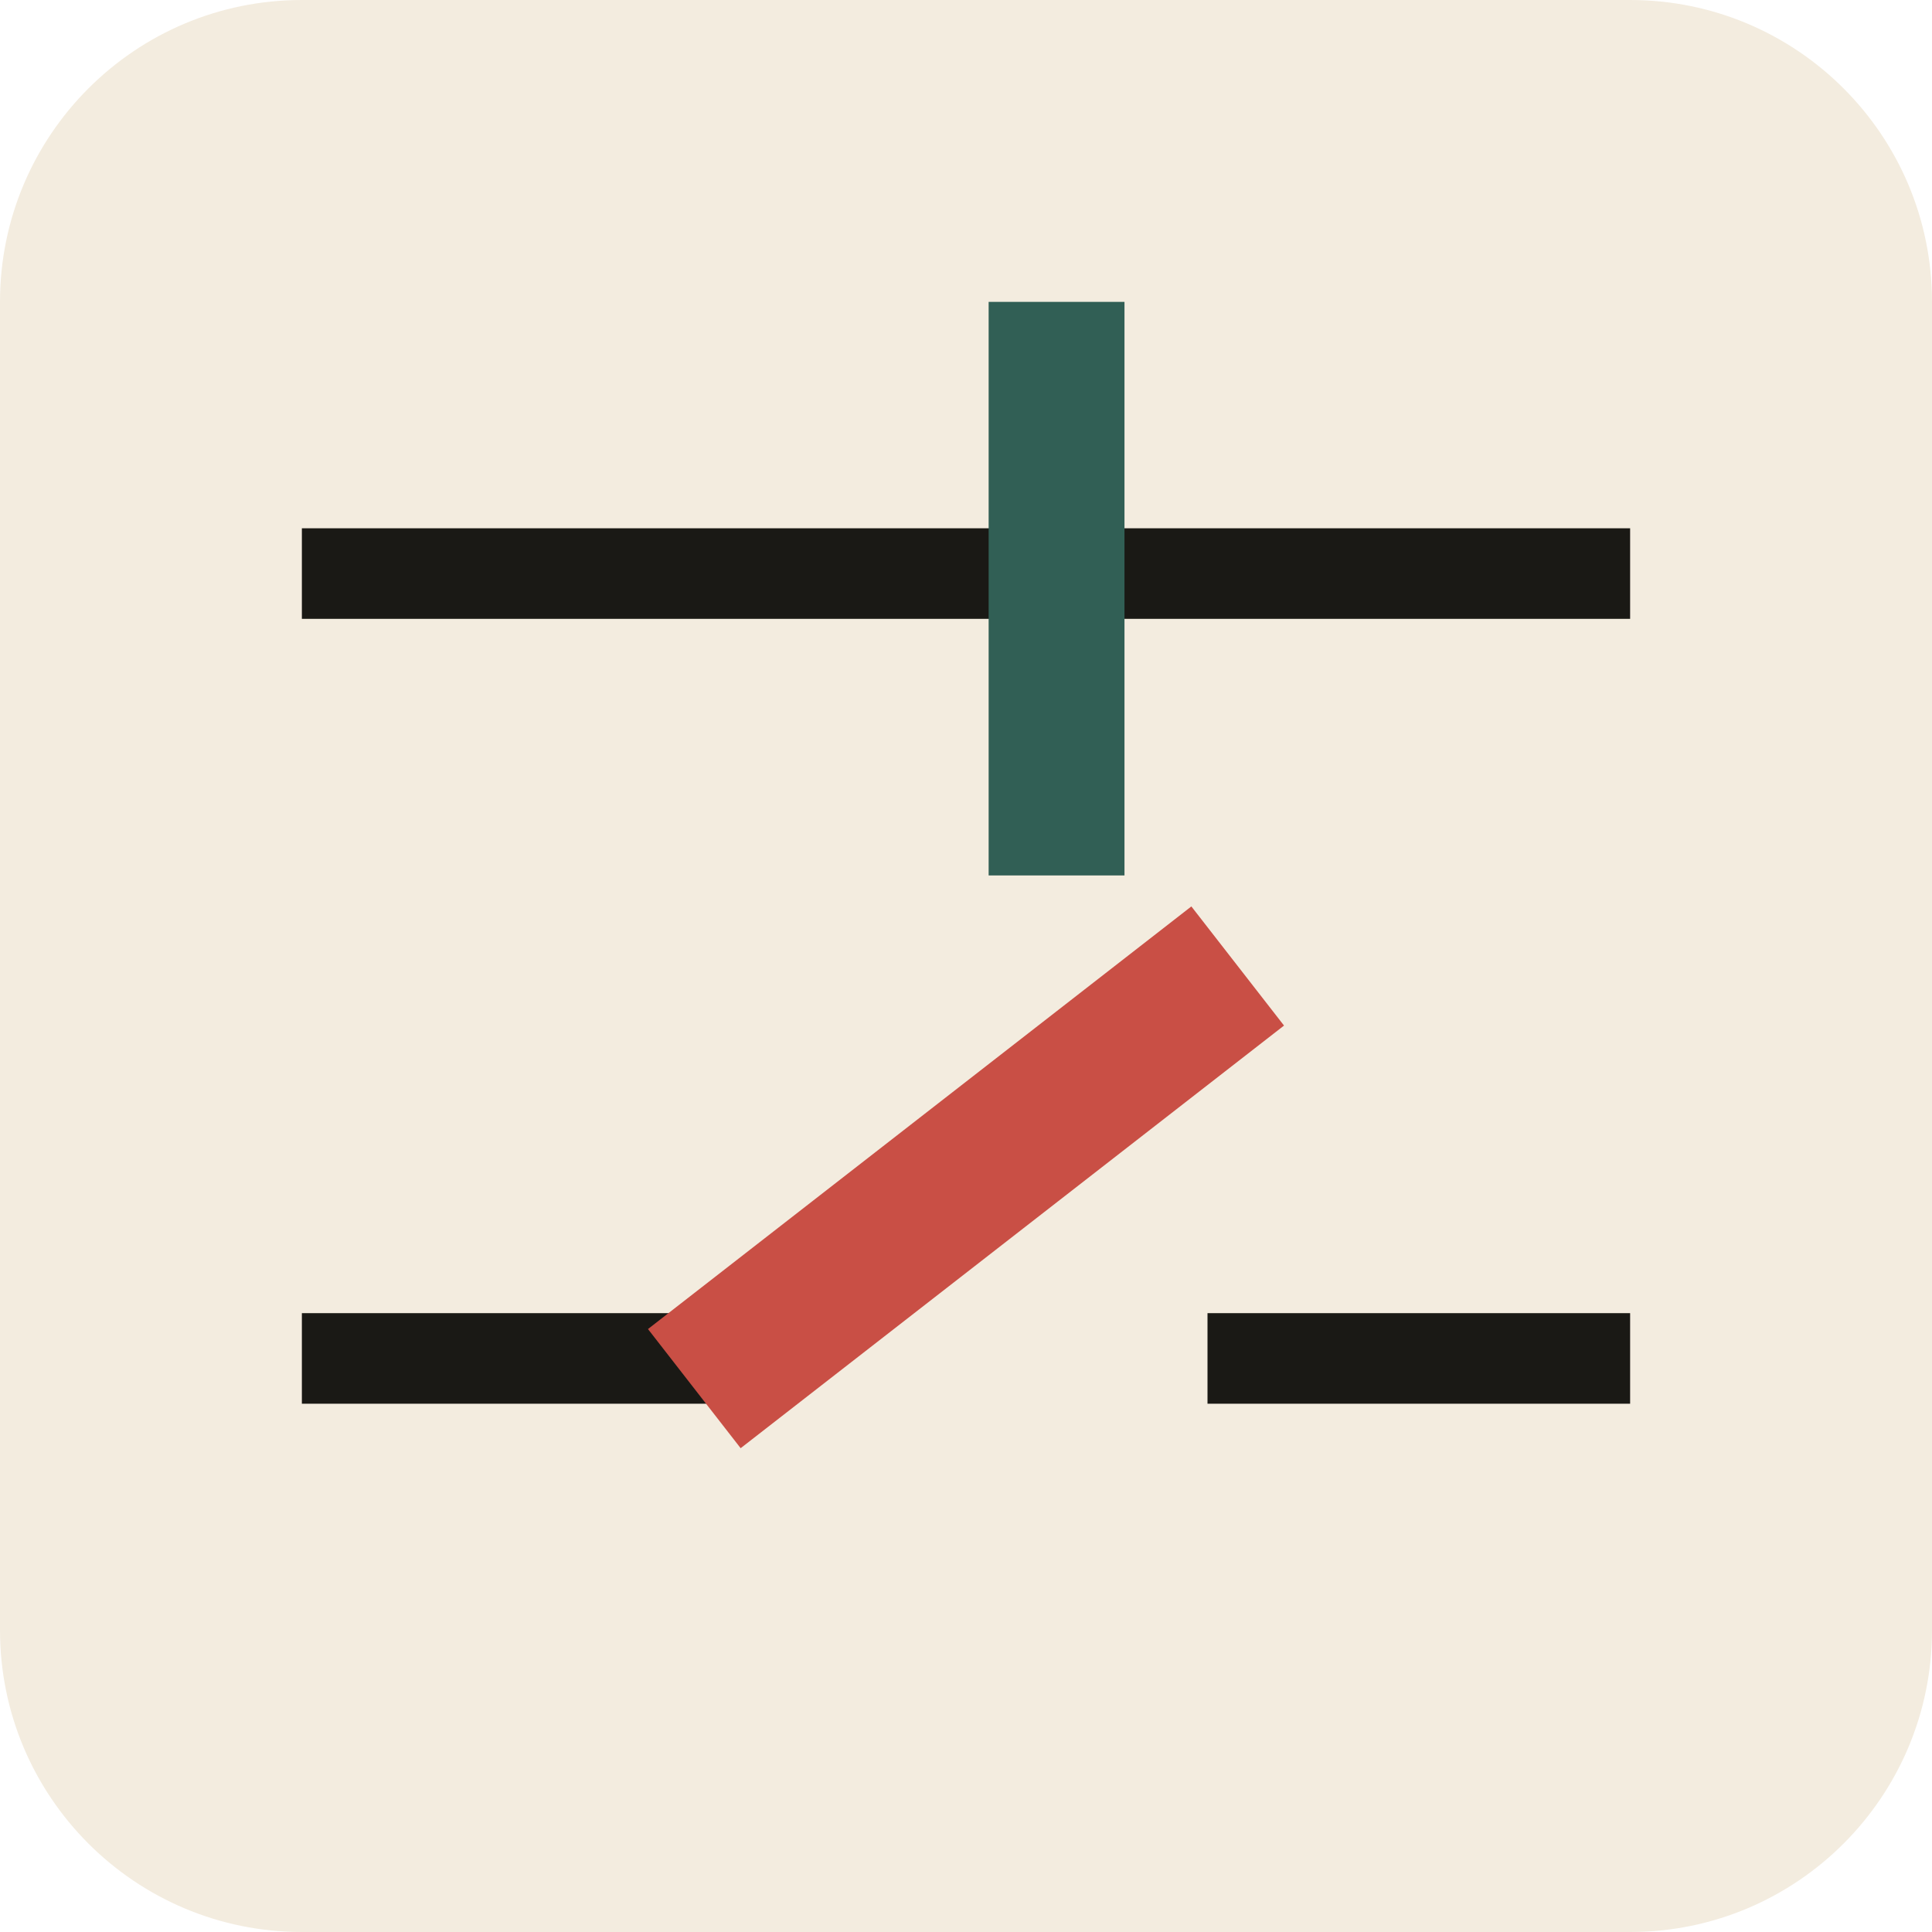
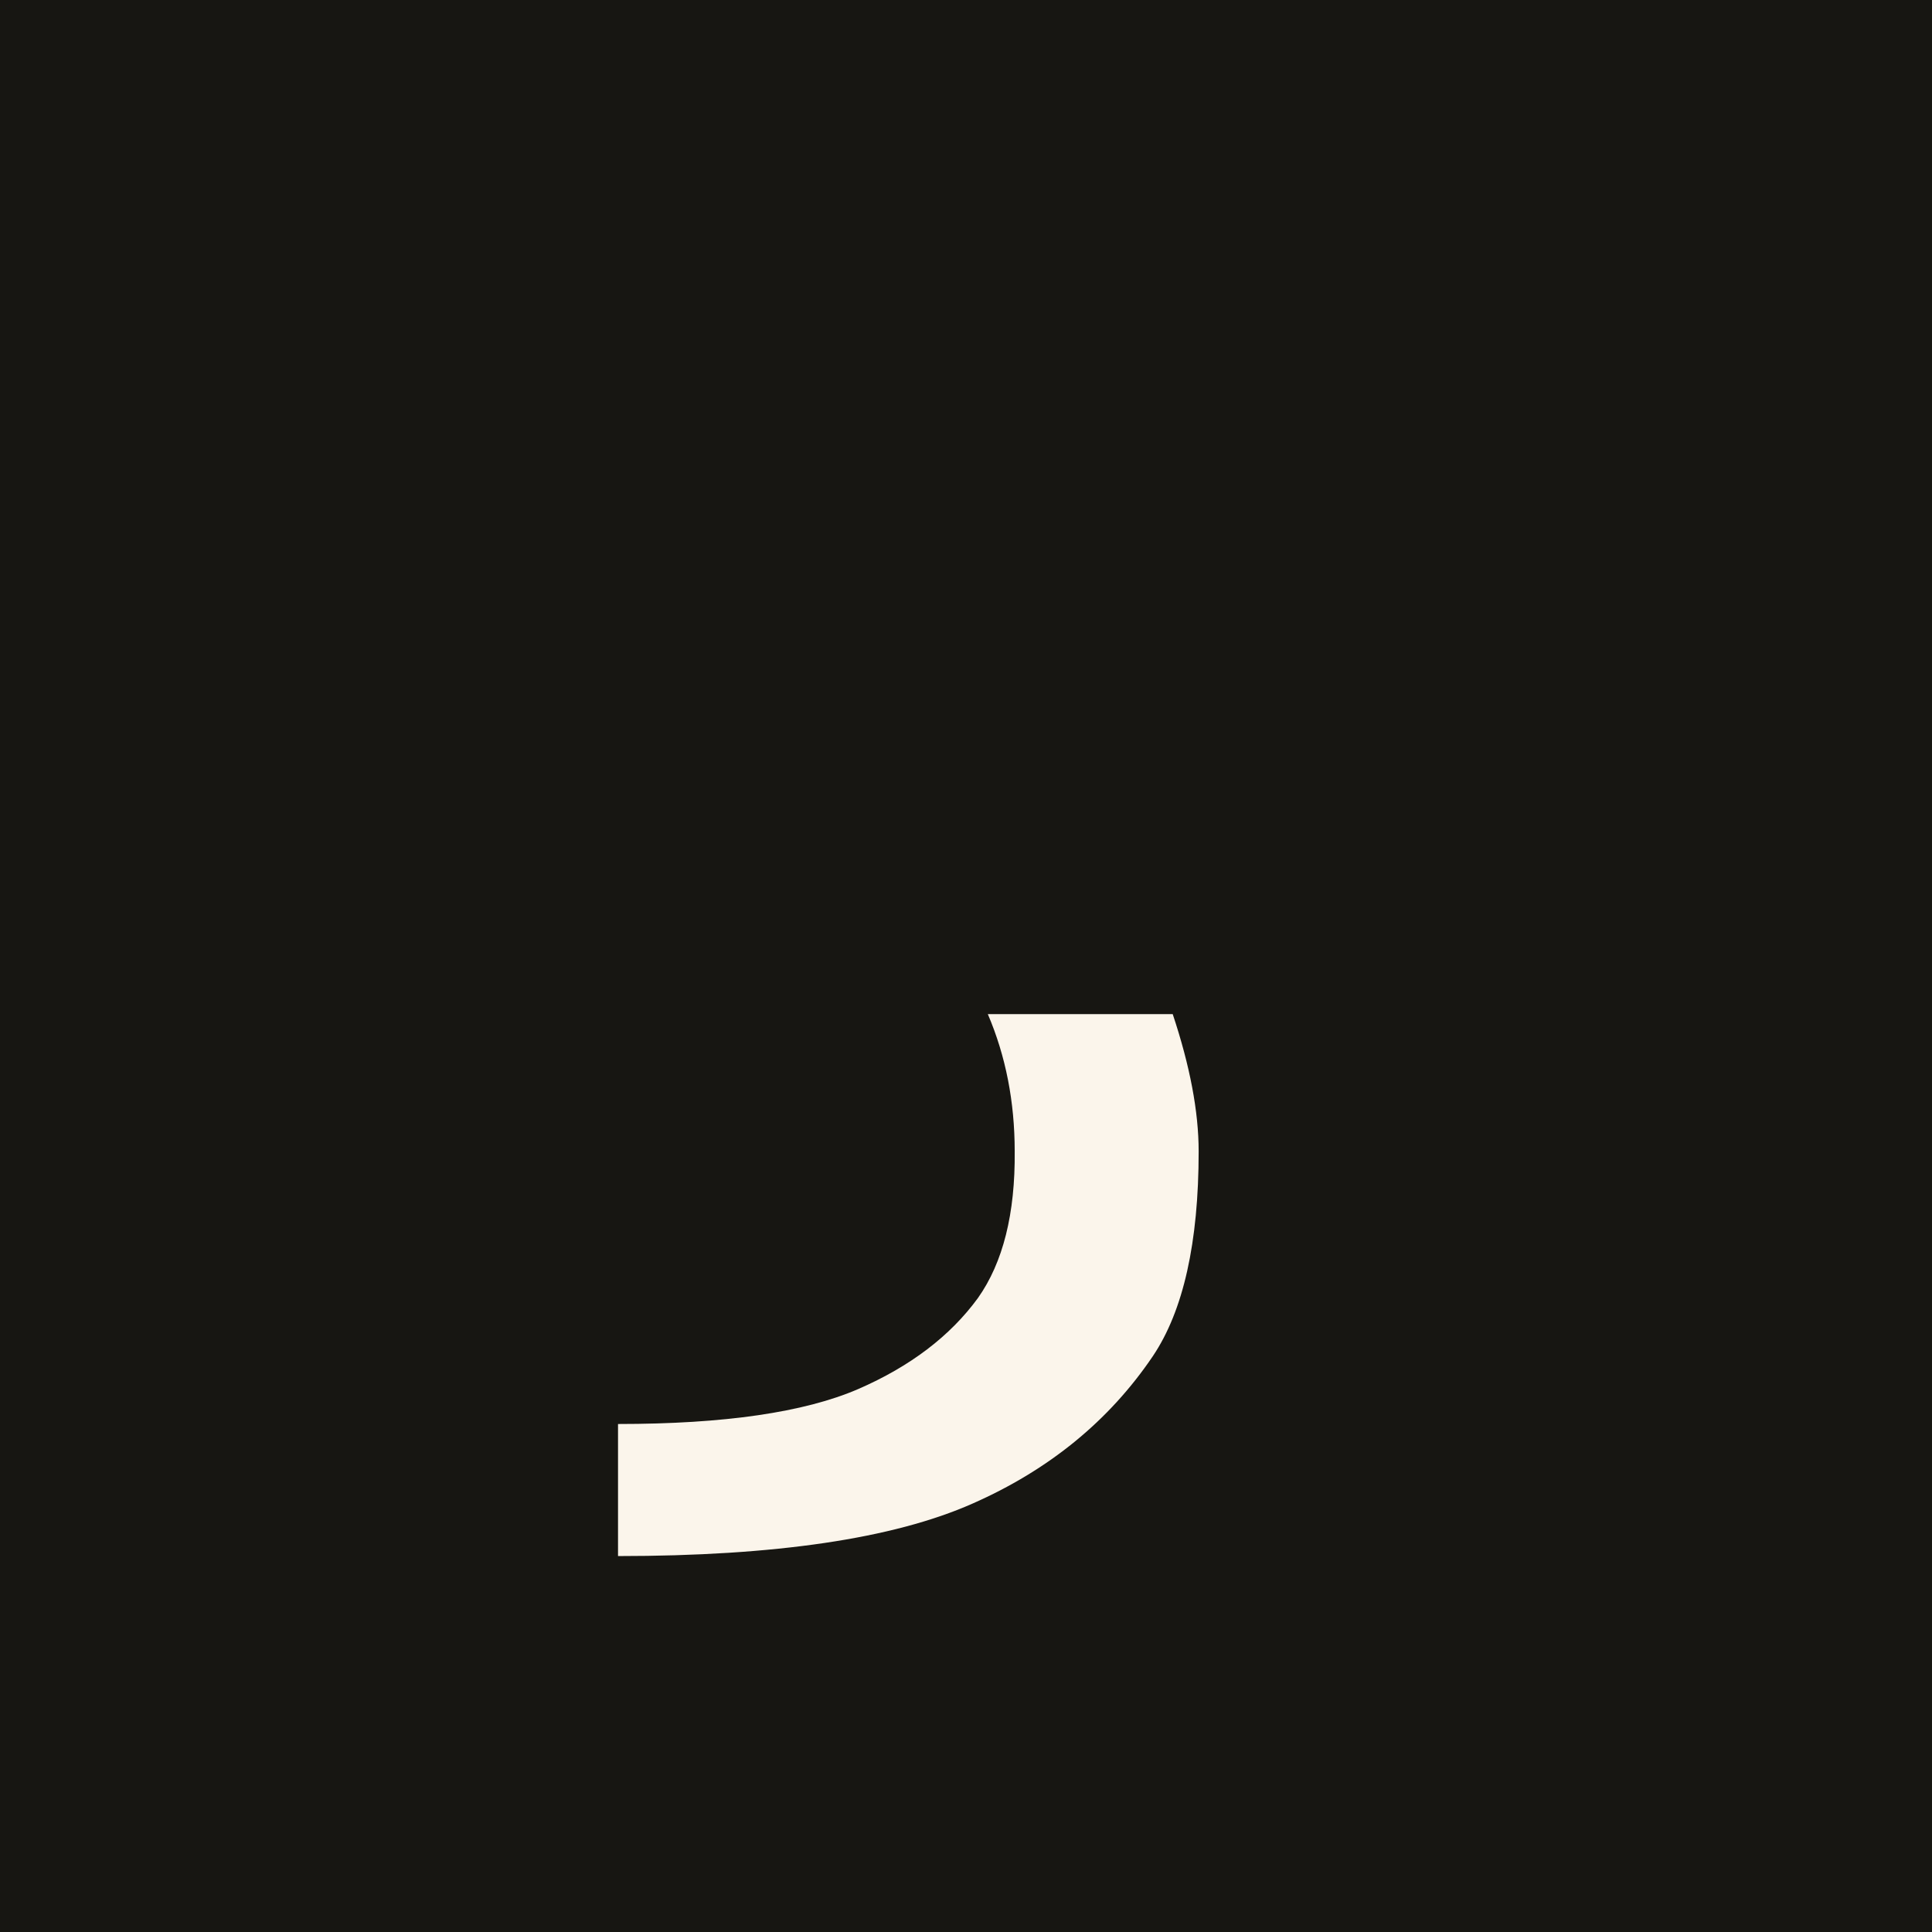
<svg xmlns="http://www.w3.org/2000/svg" viewBox="0 0 64 64">
-   <rect width="64" height="64" rx="10" fill="#F3ECDF" />
-   <path d="M10 19h44M10 45h14M40 45h14" fill="none" stroke="#1A1915" stroke-width="3" />
-   <path d="m23 46 18-14" fill="none" stroke="#C94F45" stroke-width="5" />
-   <path d="M35 10v19" fill="none" stroke="#315F55" stroke-width="4.5" />
+   <rect width="64" height="64" fill="#171612" />
+   <text x="32" y="43" fill="#FBF5EB" font-family="Arial, sans-serif" font-size="35" font-weight="700" text-anchor="middle">ر</text>
</svg>
